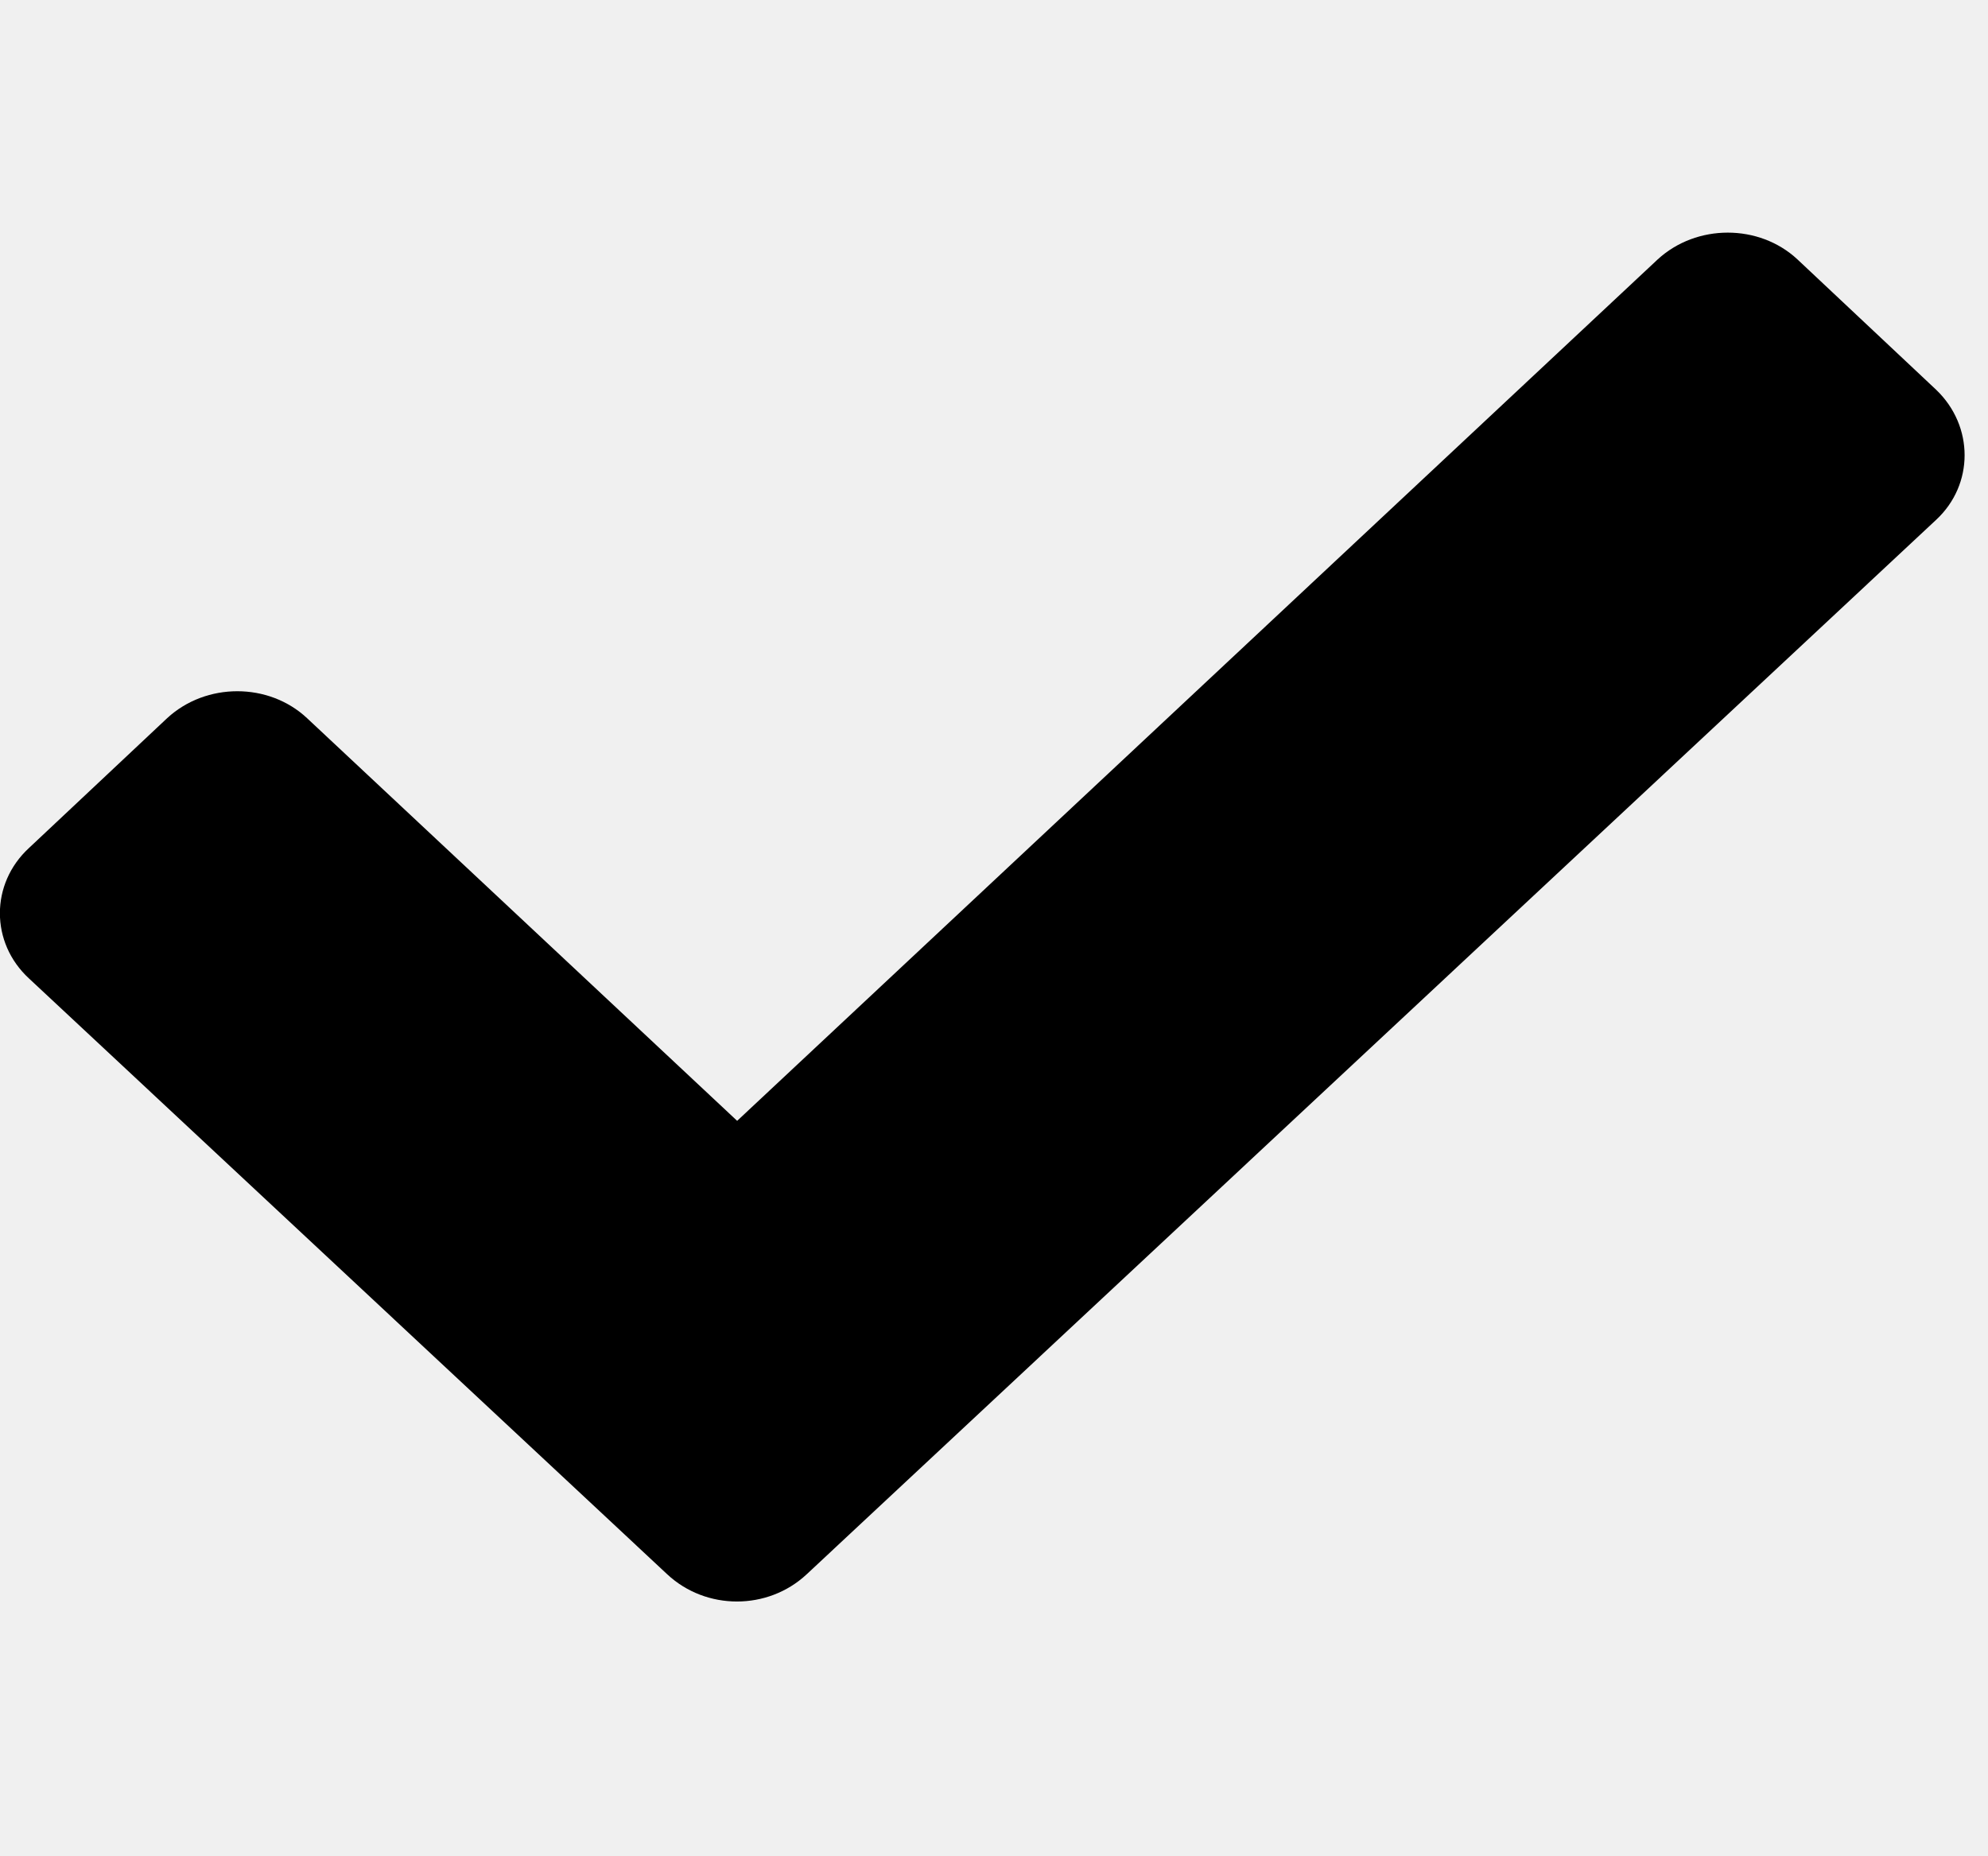
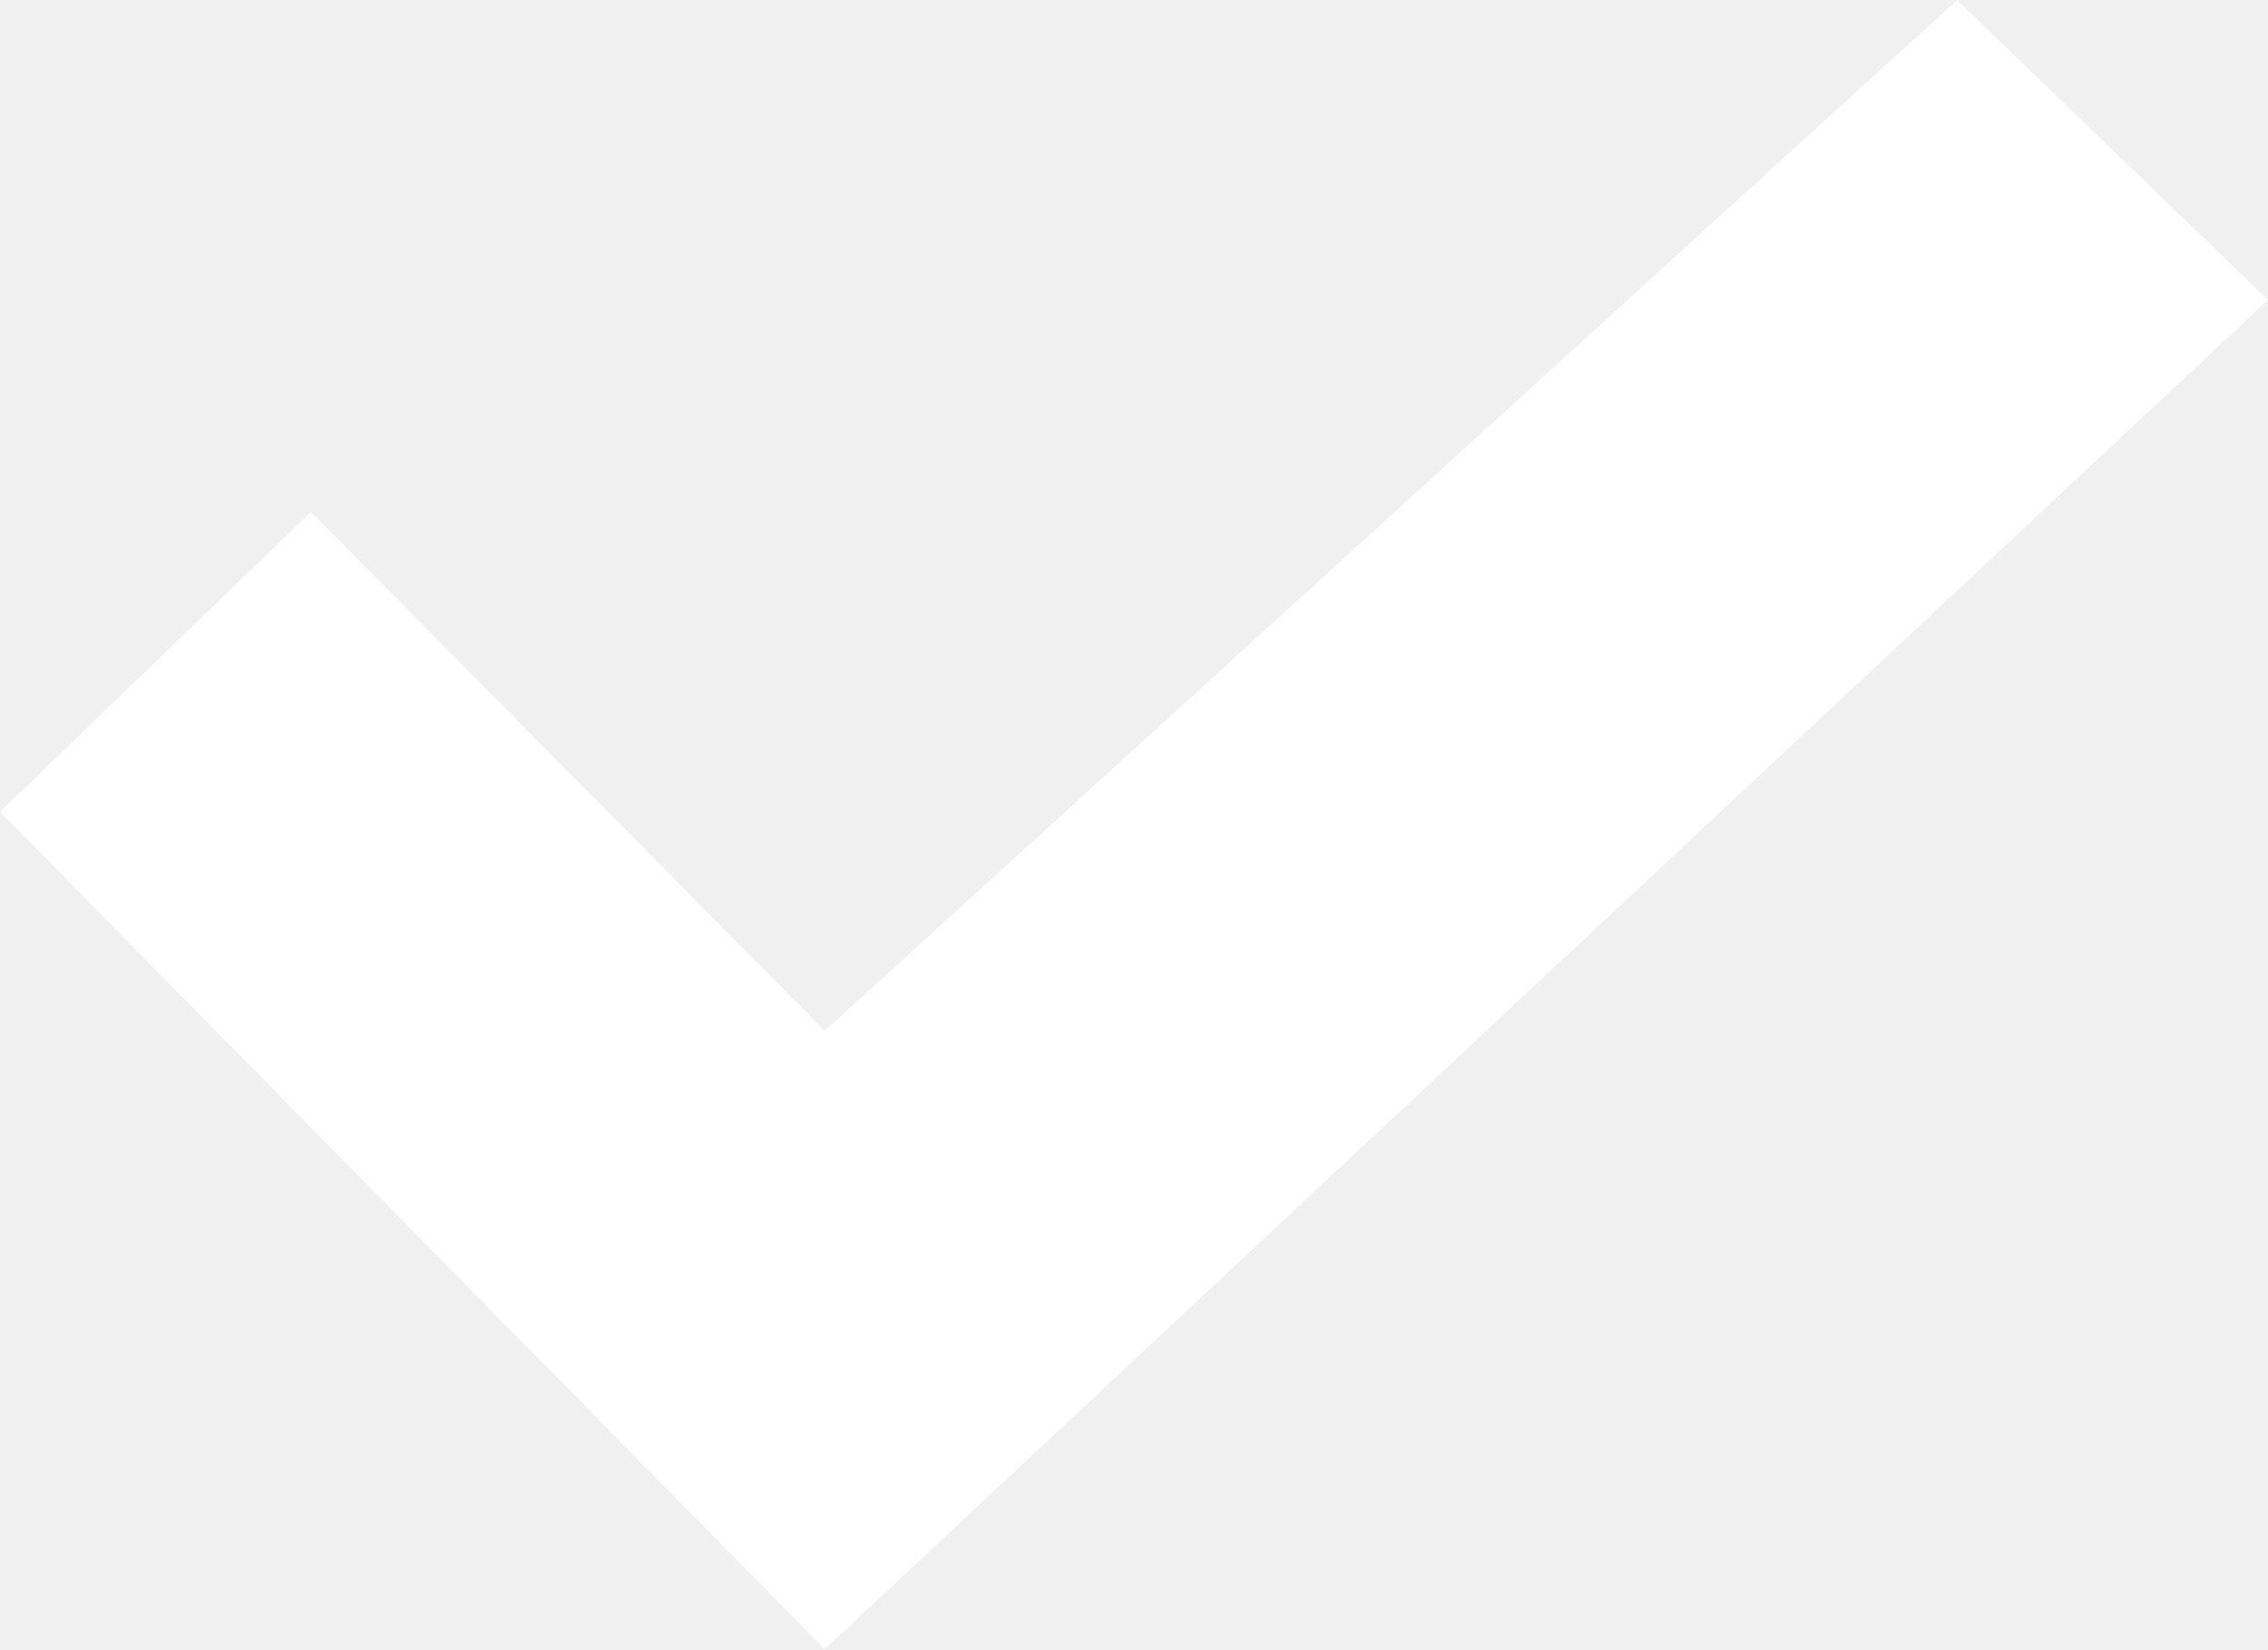
- <svg xmlns="http://www.w3.org/2000/svg" width="15pt" height="14pt" viewBox="0 0 15 14" version="1.1">
-   <g id="surface1">
-     <path style=" stroke:none;fill-rule:nonzero;fill:rgb(0%,0%,0%);fill-opacity:1;" d="M 5.035 11.879 L 0.219 7.383 C -0.074 7.113 -0.074 6.668 0.219 6.398 L 1.262 5.418 C 1.555 5.148 2.027 5.148 2.316 5.418 L 5.562 8.457 L 12.508 1.957 C 12.801 1.688 13.273 1.688 13.562 1.957 L 14.609 2.941 C 14.895 3.215 14.895 3.656 14.609 3.922 L 6.086 11.879 C 5.793 12.152 5.328 12.152 5.035 11.879 Z M 5.035 11.879 " />
-   </g>
+ <svg xmlns="http://www.w3.org/2000/svg" width="11" height="8" viewBox="0 0 11 8" fill="none">
+   <path fill-rule="evenodd" clip-rule="evenodd" d="M4 5L9.492 0L11 1.455L4 8L0 3.938L1.508 2.483L4 5Z" fill="white" />
</svg>
